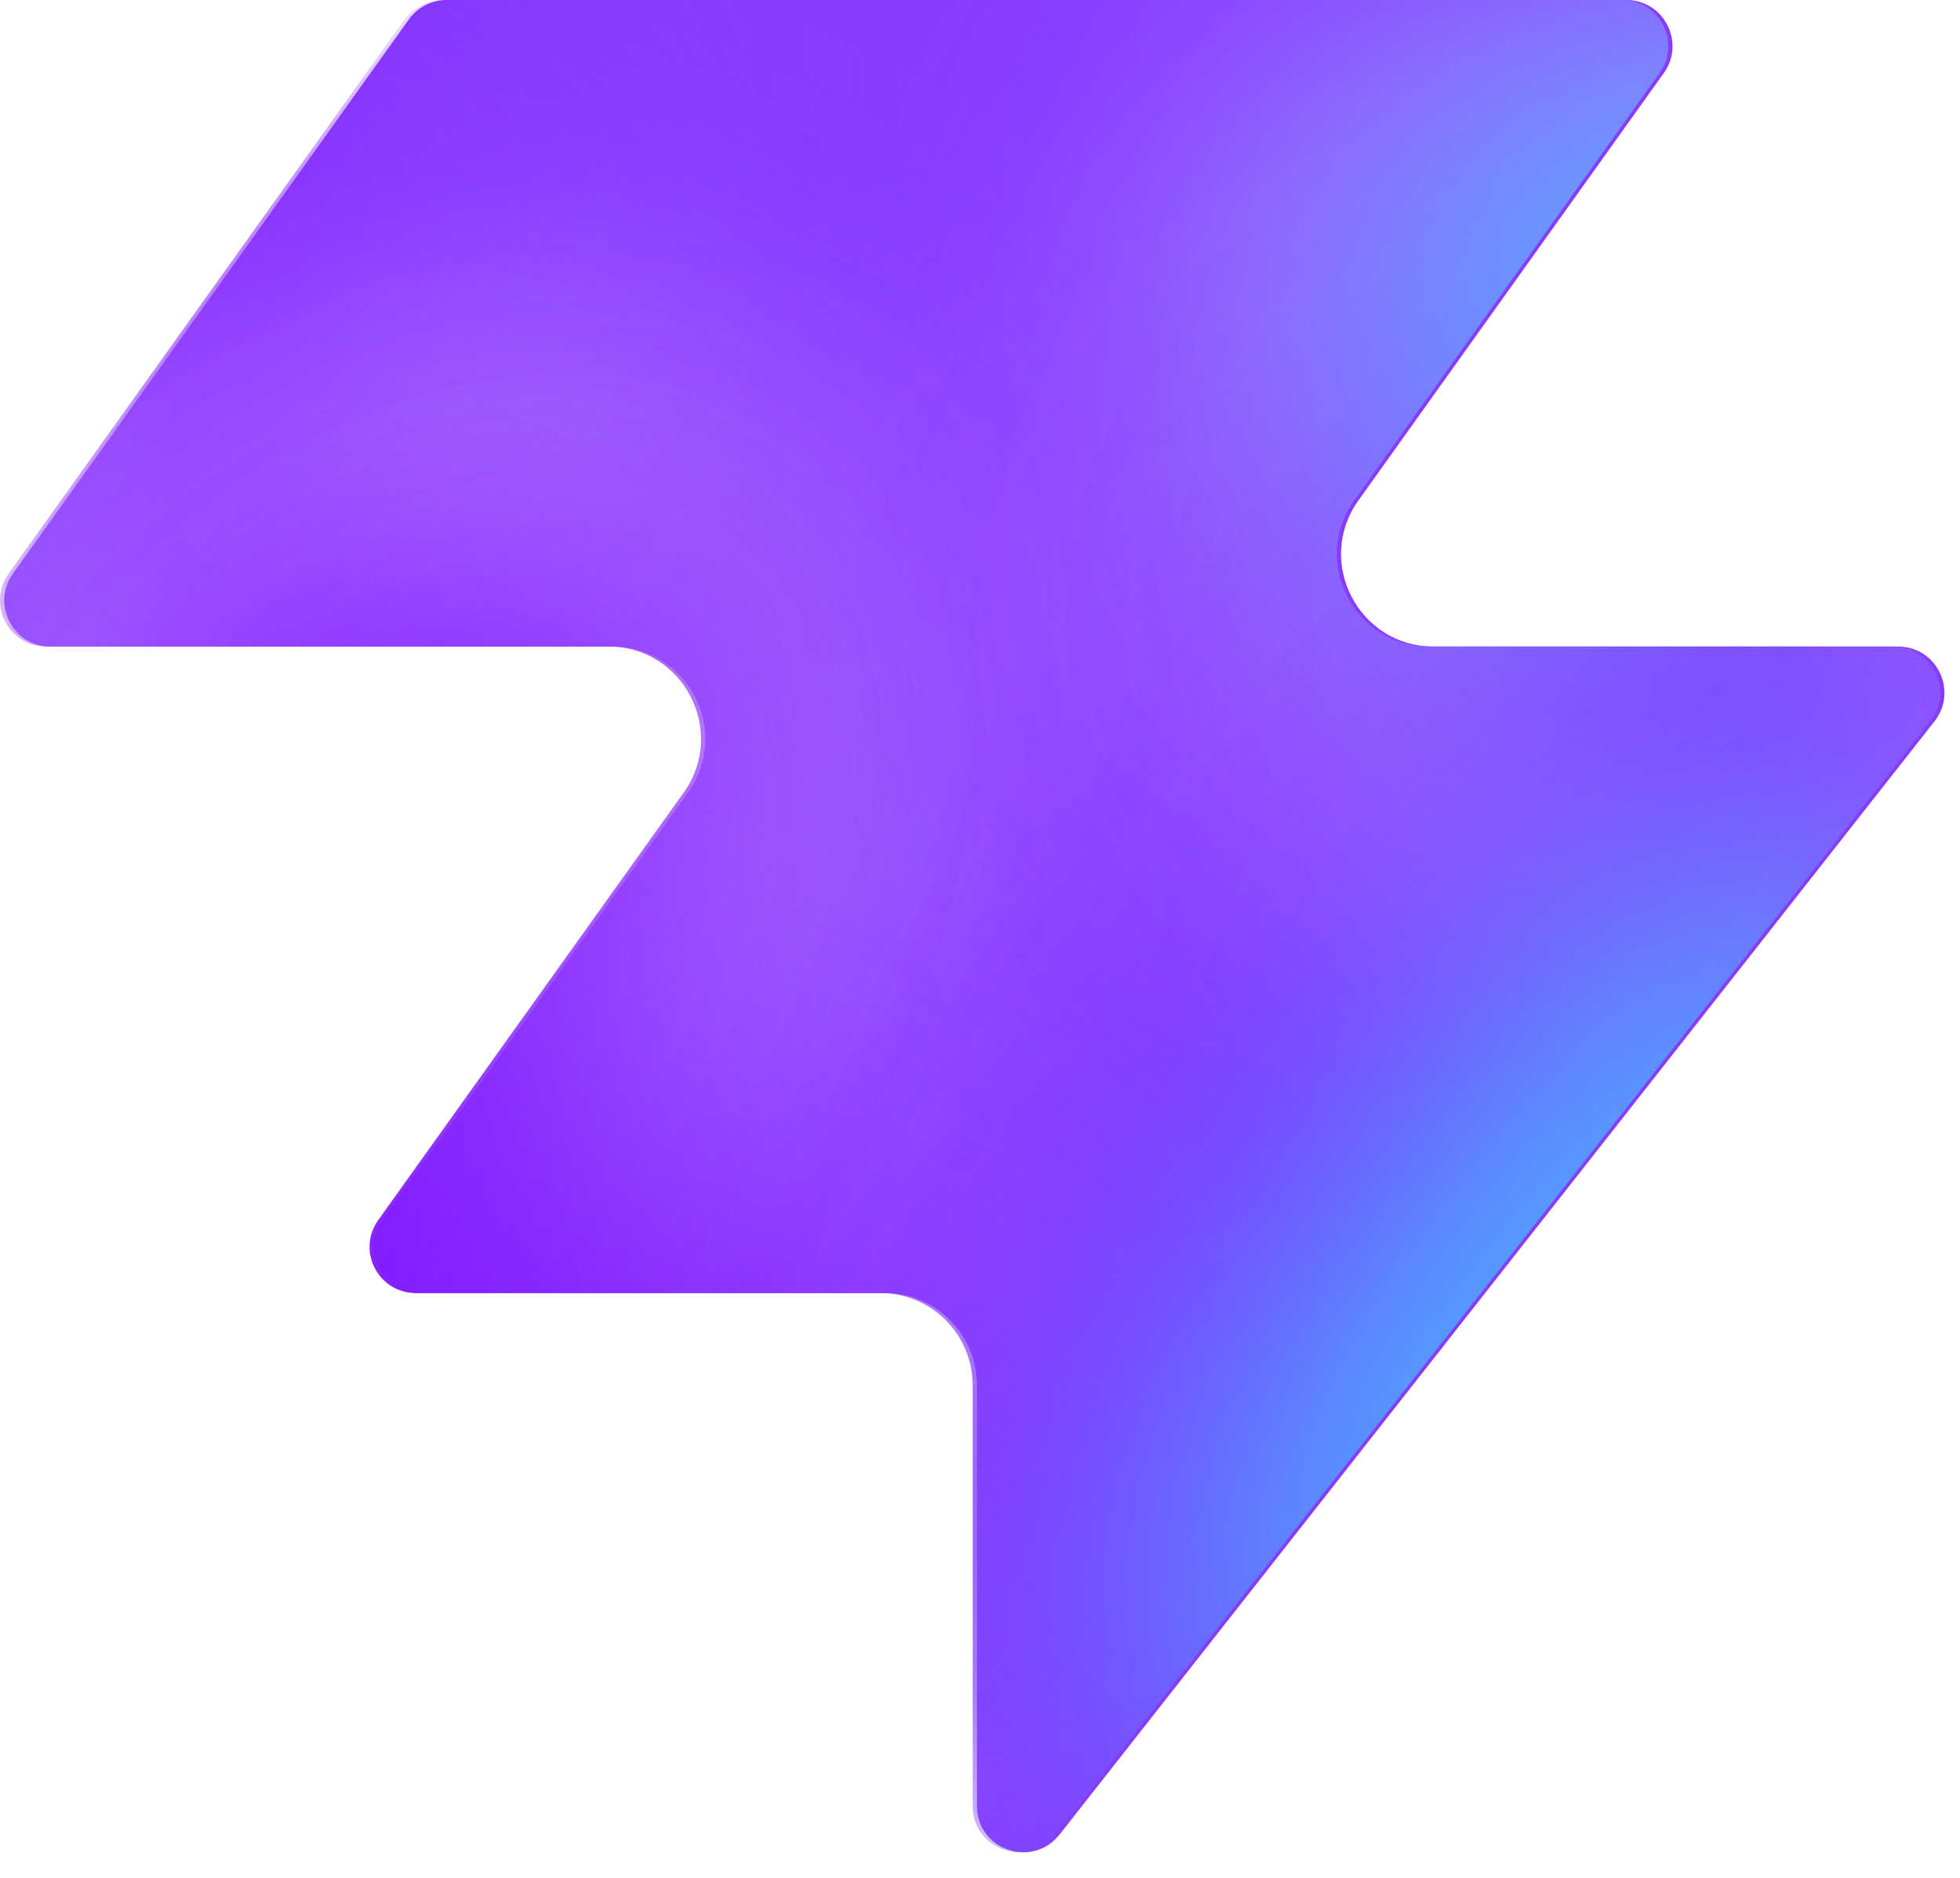
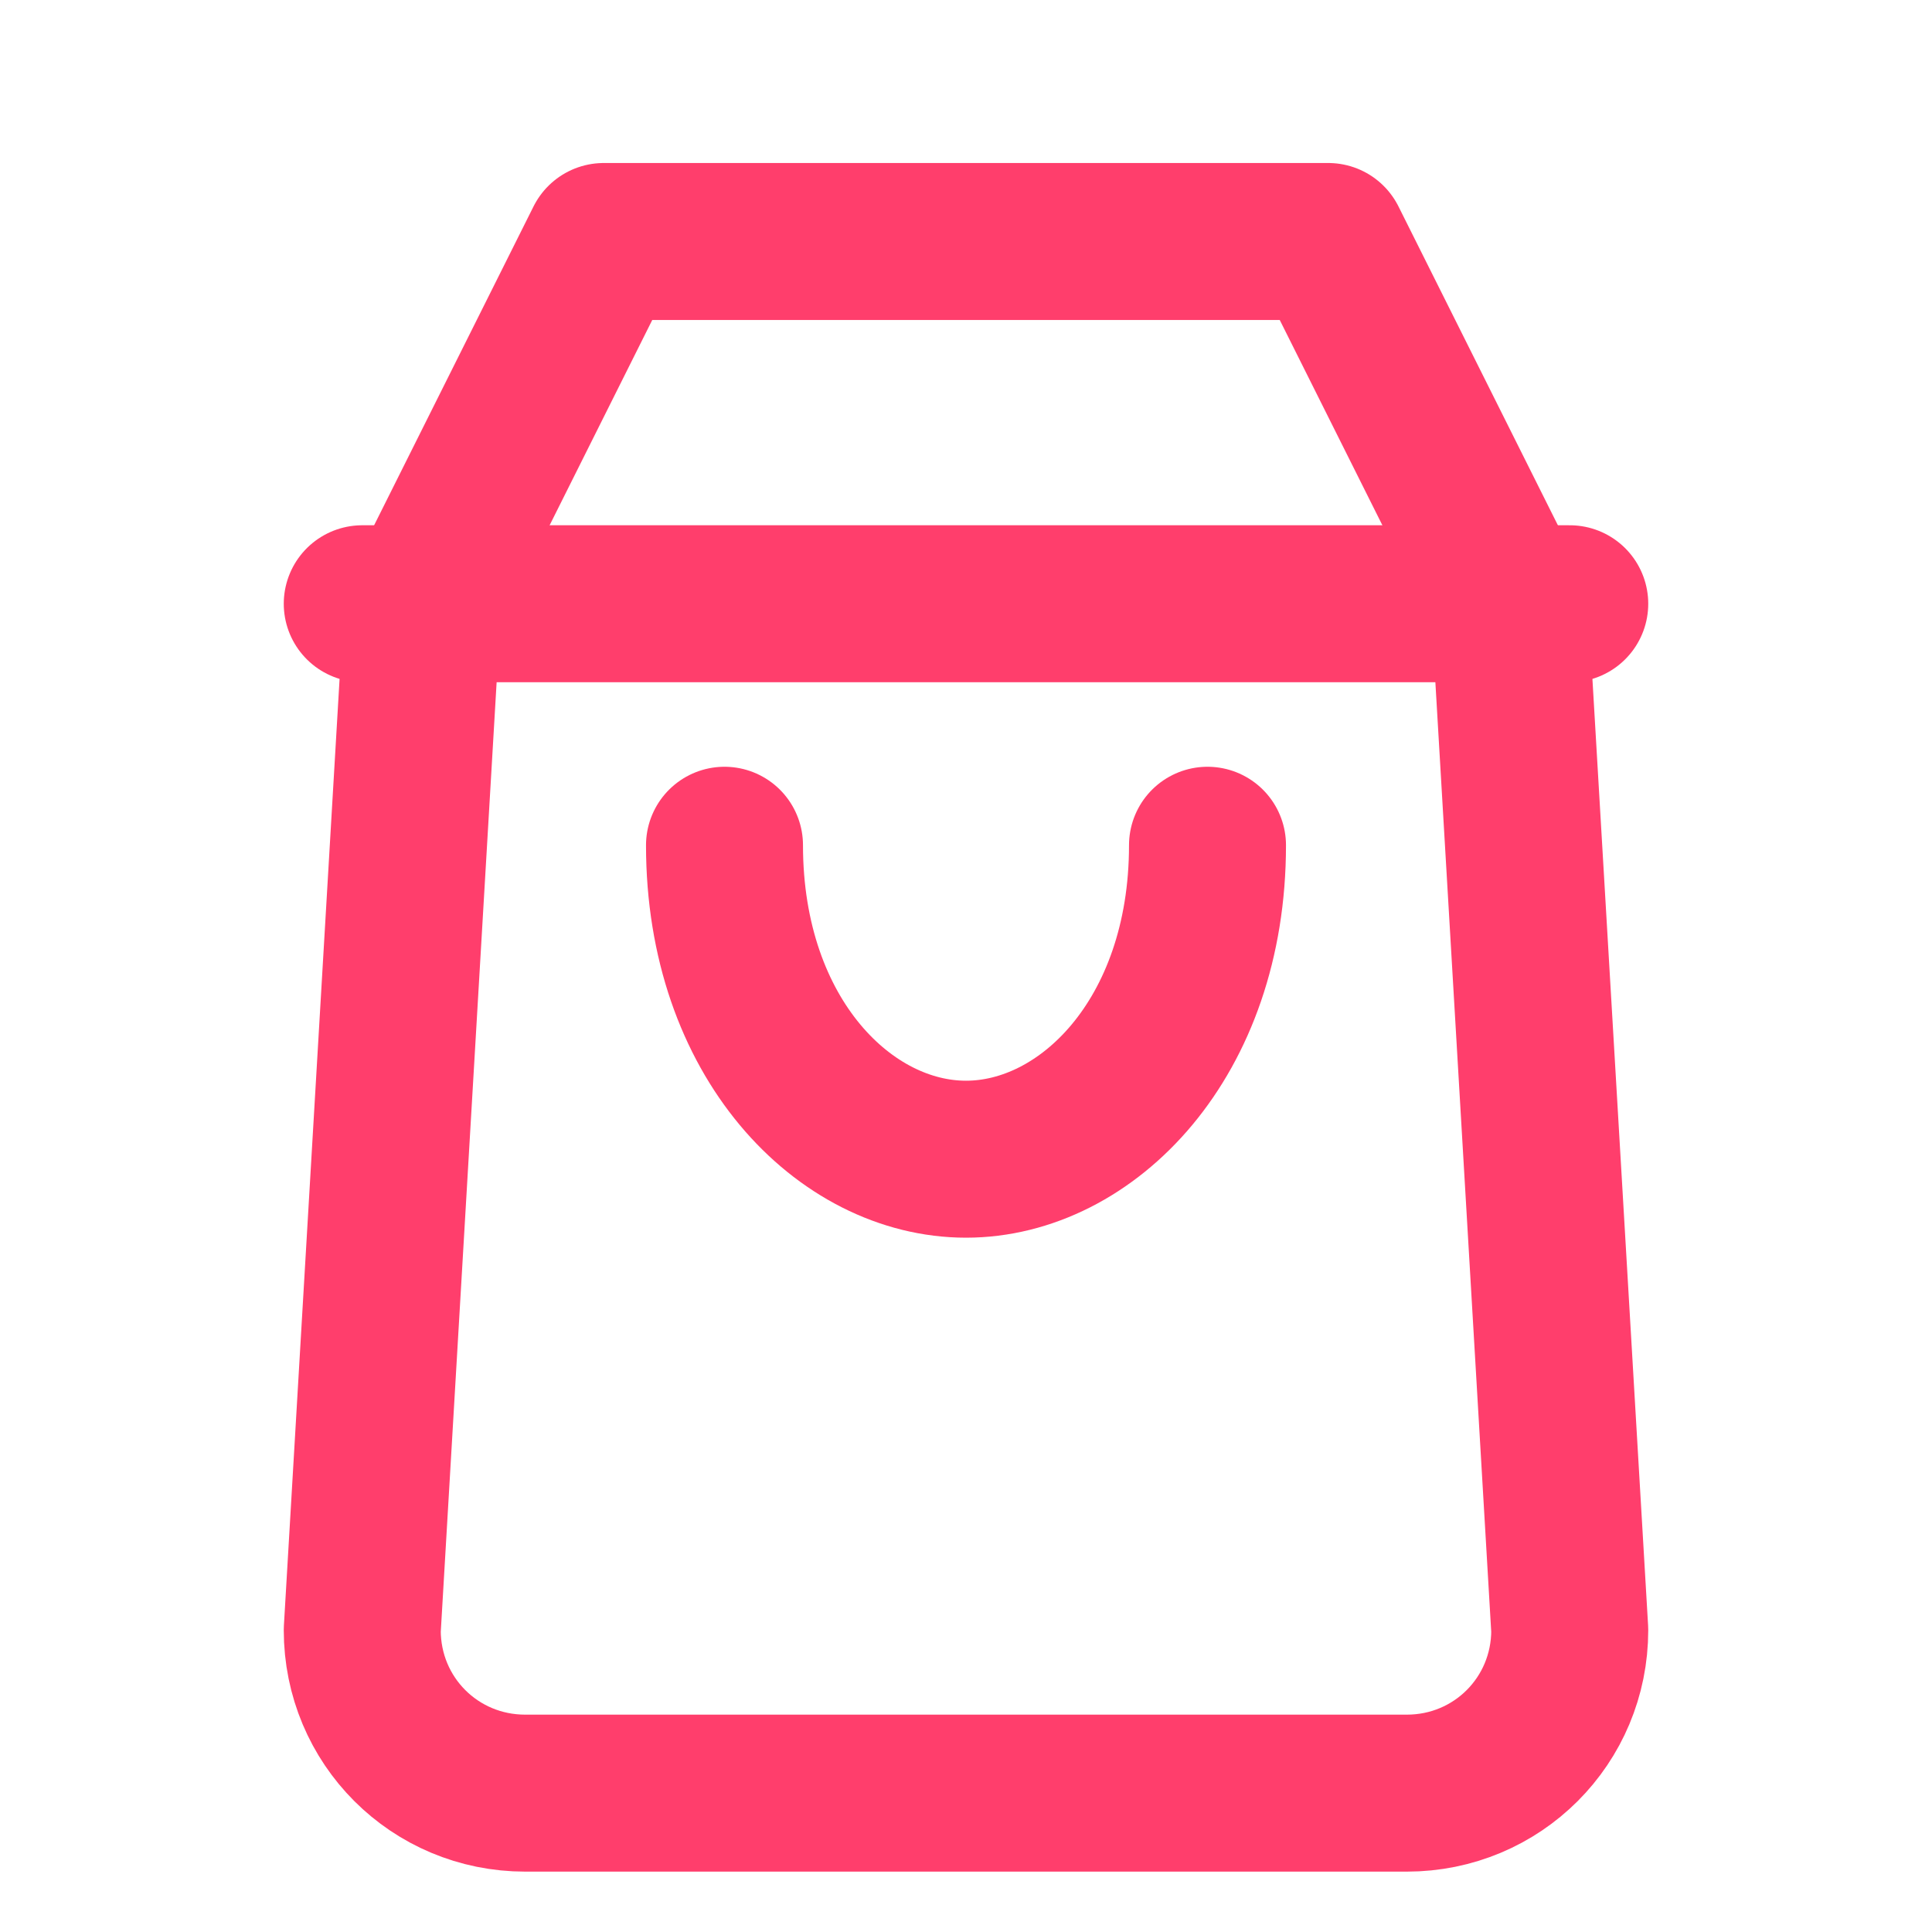
- <svg xmlns="http://www.w3.org/2000/svg" width="48" height="46" fill="none" viewBox="0 0 48 46">
-   <path fill="#863bff" d="M25.946 44.938c-.664.845-2.021.375-2.021-.698V33.937a2.26 2.26 0 0 0-2.262-2.262H10.287c-.92 0-1.456-1.04-.92-1.788l7.48-10.471c1.07-1.497 0-3.578-1.842-3.578H1.237c-.92 0-1.456-1.04-.92-1.788L10.013.474c.214-.297.556-.474.92-.474h28.894c.92 0 1.456 1.04.92 1.788l-7.48 10.471c-1.07 1.498 0 3.579 1.842 3.579h11.377c.943 0 1.473 1.088.89 1.83L25.947 44.94z" style="fill:#863bff;fill:color(display-p3 .525 .23 1);fill-opacity:1" />
-   <mask id="a" width="48" height="46" x="0" y="0" maskUnits="userSpaceOnUse" style="mask-type:alpha">
-     <path fill="#000" d="M25.842 44.938c-.664.844-2.021.375-2.021-.698V33.937a2.26 2.26 0 0 0-2.262-2.262H10.183c-.92 0-1.456-1.04-.92-1.788l7.48-10.471c1.07-1.498 0-3.579-1.842-3.579H1.133c-.92 0-1.456-1.04-.92-1.787L9.91.473c.214-.297.556-.474.92-.474h28.894c.92 0 1.456 1.04.92 1.788l-7.48 10.471c-1.07 1.498 0 3.578 1.842 3.578h11.377c.943 0 1.473 1.088.89 1.832L25.843 44.94z" style="fill:#000;fill-opacity:1" />
-   </mask>
-   <g mask="url(#a)">
-     <g filter="url(#b)">
-       <ellipse cx="5.508" cy="14.704" fill="#ede6ff" rx="5.508" ry="14.704" style="fill:#ede6ff;fill:color(display-p3 .927 .903 1);fill-opacity:1" transform="matrix(.00324 1 1 -.00324 -4.47 31.516)" />
-     </g>
-     <g filter="url(#c)">
-       <ellipse cx="10.399" cy="29.851" fill="#ede6ff" rx="10.399" ry="29.851" style="fill:#ede6ff;fill:color(display-p3 .927 .903 1);fill-opacity:1" transform="matrix(.00324 1 1 -.00324 -39.328 7.883)" />
-     </g>
-     <g filter="url(#d)">
-       <ellipse cx="5.508" cy="30.487" fill="#7e14ff" rx="5.508" ry="30.487" style="fill:#7e14ff;fill:color(display-p3 .492 .077 1);fill-opacity:1" transform="rotate(89.814 -25.913 -14.639)scale(1 -1)" />
-     </g>
-     <g filter="url(#e)">
-       <ellipse cx="5.508" cy="30.599" fill="#7e14ff" rx="5.508" ry="30.599" style="fill:#7e14ff;fill:color(display-p3 .492 .077 1);fill-opacity:1" transform="rotate(89.814 -32.644 -3.334)scale(1 -1)" />
-     </g>
-     <g filter="url(#f)">
-       <ellipse cx="5.508" cy="30.599" fill="#7e14ff" rx="5.508" ry="30.599" style="fill:#7e14ff;fill:color(display-p3 .492 .077 1);fill-opacity:1" transform="matrix(.00324 1 1 -.00324 -34.34 30.47)" />
-     </g>
-     <g filter="url(#g)">
-       <ellipse cx="14.072" cy="22.078" fill="#ede6ff" rx="14.072" ry="22.078" style="fill:#ede6ff;fill:color(display-p3 .927 .903 1);fill-opacity:1" transform="rotate(93.35 24.506 48.493)scale(-1 1)" />
-     </g>
-     <g filter="url(#h)">
-       <ellipse cx="3.47" cy="21.501" fill="#7e14ff" rx="3.47" ry="21.501" style="fill:#7e14ff;fill:color(display-p3 .492 .077 1);fill-opacity:1" transform="rotate(89.009 28.708 47.59)scale(-1 1)" />
-     </g>
-     <g filter="url(#i)">
-       <ellipse cx="3.47" cy="21.501" fill="#7e14ff" rx="3.47" ry="21.501" style="fill:#7e14ff;fill:color(display-p3 .492 .077 1);fill-opacity:1" transform="rotate(89.009 28.708 47.59)scale(-1 1)" />
-     </g>
-     <g filter="url(#j)">
-       <ellipse cx=".387" cy="8.972" fill="#7e14ff" rx="4.407" ry="29.108" style="fill:#7e14ff;fill:color(display-p3 .492 .077 1);fill-opacity:1" transform="rotate(39.51 .387 8.972)" />
-     </g>
-     <g filter="url(#k)">
-       <ellipse cx="47.523" cy="-6.092" fill="#7e14ff" rx="4.407" ry="29.108" style="fill:#7e14ff;fill:color(display-p3 .492 .077 1);fill-opacity:1" transform="rotate(37.892 47.523 -6.092)" />
-     </g>
-     <g filter="url(#l)">
-       <ellipse cx="41.412" cy="6.333" fill="#47bfff" rx="5.971" ry="9.665" style="fill:#47bfff;fill:color(display-p3 .28 .748 1);fill-opacity:1" transform="rotate(37.892 41.412 6.333)" />
-     </g>
-     <g filter="url(#m)">
-       <ellipse cx="-1.879" cy="38.332" fill="#7e14ff" rx="4.407" ry="29.108" style="fill:#7e14ff;fill:color(display-p3 .492 .077 1);fill-opacity:1" transform="rotate(37.892 -1.88 38.332)" />
-     </g>
-     <g filter="url(#n)">
-       <ellipse cx="-1.879" cy="38.332" fill="#7e14ff" rx="4.407" ry="29.108" style="fill:#7e14ff;fill:color(display-p3 .492 .077 1);fill-opacity:1" transform="rotate(37.892 -1.88 38.332)" />
-     </g>
-     <g filter="url(#o)">
-       <ellipse cx="35.651" cy="29.907" fill="#7e14ff" rx="4.407" ry="29.108" style="fill:#7e14ff;fill:color(display-p3 .492 .077 1);fill-opacity:1" transform="rotate(37.892 35.651 29.907)" />
-     </g>
-     <g filter="url(#p)">
-       <ellipse cx="38.418" cy="32.4" fill="#47bfff" rx="5.971" ry="15.297" style="fill:#47bfff;fill:color(display-p3 .28 .748 1);fill-opacity:1" transform="rotate(37.892 38.418 32.4)" />
-     </g>
-   </g>
-   <defs>
-     <filter id="b" width="60.045" height="41.654" x="-19.77" y="16.149" color-interpolation-filters="sRGB" filterUnits="userSpaceOnUse">
-       <feFlood flood-opacity="0" result="BackgroundImageFix" />
-       <feBlend in="SourceGraphic" in2="BackgroundImageFix" result="shape" />
-       <feGaussianBlur result="effect1_foregroundBlur_2002_17158" stdDeviation="7.659" />
-     </filter>
-     <filter id="c" width="90.34" height="51.437" x="-54.613" y="-7.533" color-interpolation-filters="sRGB" filterUnits="userSpaceOnUse">
-       <feFlood flood-opacity="0" result="BackgroundImageFix" />
-       <feBlend in="SourceGraphic" in2="BackgroundImageFix" result="shape" />
-       <feGaussianBlur result="effect1_foregroundBlur_2002_17158" stdDeviation="7.659" />
-     </filter>
-     <filter id="d" width="79.355" height="29.4" x="-49.64" y="2.03" color-interpolation-filters="sRGB" filterUnits="userSpaceOnUse">
-       <feFlood flood-opacity="0" result="BackgroundImageFix" />
-       <feBlend in="SourceGraphic" in2="BackgroundImageFix" result="shape" />
-       <feGaussianBlur result="effect1_foregroundBlur_2002_17158" stdDeviation="4.596" />
-     </filter>
-     <filter id="e" width="79.579" height="29.4" x="-45.045" y="20.029" color-interpolation-filters="sRGB" filterUnits="userSpaceOnUse">
-       <feFlood flood-opacity="0" result="BackgroundImageFix" />
-       <feBlend in="SourceGraphic" in2="BackgroundImageFix" result="shape" />
-       <feGaussianBlur result="effect1_foregroundBlur_2002_17158" stdDeviation="4.596" />
-     </filter>
-     <filter id="f" width="79.579" height="29.4" x="-43.513" y="21.178" color-interpolation-filters="sRGB" filterUnits="userSpaceOnUse">
-       <feFlood flood-opacity="0" result="BackgroundImageFix" />
-       <feBlend in="SourceGraphic" in2="BackgroundImageFix" result="shape" />
-       <feGaussianBlur result="effect1_foregroundBlur_2002_17158" stdDeviation="4.596" />
-     </filter>
-     <filter id="g" width="74.749" height="58.852" x="15.756" y="-17.901" color-interpolation-filters="sRGB" filterUnits="userSpaceOnUse">
-       <feFlood flood-opacity="0" result="BackgroundImageFix" />
-       <feBlend in="SourceGraphic" in2="BackgroundImageFix" result="shape" />
-       <feGaussianBlur result="effect1_foregroundBlur_2002_17158" stdDeviation="7.659" />
-     </filter>
-     <filter id="h" width="61.377" height="25.362" x="23.548" y="2.284" color-interpolation-filters="sRGB" filterUnits="userSpaceOnUse">
-       <feFlood flood-opacity="0" result="BackgroundImageFix" />
-       <feBlend in="SourceGraphic" in2="BackgroundImageFix" result="shape" />
-       <feGaussianBlur result="effect1_foregroundBlur_2002_17158" stdDeviation="4.596" />
-     </filter>
-     <filter id="i" width="61.377" height="25.362" x="23.548" y="2.284" color-interpolation-filters="sRGB" filterUnits="userSpaceOnUse">
-       <feFlood flood-opacity="0" result="BackgroundImageFix" />
-       <feBlend in="SourceGraphic" in2="BackgroundImageFix" result="shape" />
-       <feGaussianBlur result="effect1_foregroundBlur_2002_17158" stdDeviation="4.596" />
-     </filter>
-     <filter id="j" width="56.045" height="63.649" x="-27.636" y="-22.853" color-interpolation-filters="sRGB" filterUnits="userSpaceOnUse">
-       <feFlood flood-opacity="0" result="BackgroundImageFix" />
-       <feBlend in="SourceGraphic" in2="BackgroundImageFix" result="shape" />
-       <feGaussianBlur result="effect1_foregroundBlur_2002_17158" stdDeviation="4.596" />
-     </filter>
-     <filter id="k" width="54.814" height="64.646" x="20.116" y="-38.415" color-interpolation-filters="sRGB" filterUnits="userSpaceOnUse">
-       <feFlood flood-opacity="0" result="BackgroundImageFix" />
-       <feBlend in="SourceGraphic" in2="BackgroundImageFix" result="shape" />
-       <feGaussianBlur result="effect1_foregroundBlur_2002_17158" stdDeviation="4.596" />
-     </filter>
-     <filter id="l" width="33.541" height="35.313" x="24.641" y="-11.323" color-interpolation-filters="sRGB" filterUnits="userSpaceOnUse">
-       <feFlood flood-opacity="0" result="BackgroundImageFix" />
-       <feBlend in="SourceGraphic" in2="BackgroundImageFix" result="shape" />
-       <feGaussianBlur result="effect1_foregroundBlur_2002_17158" stdDeviation="4.596" />
-     </filter>
-     <filter id="m" width="54.814" height="64.646" x="-29.286" y="6.009" color-interpolation-filters="sRGB" filterUnits="userSpaceOnUse">
-       <feFlood flood-opacity="0" result="BackgroundImageFix" />
-       <feBlend in="SourceGraphic" in2="BackgroundImageFix" result="shape" />
-       <feGaussianBlur result="effect1_foregroundBlur_2002_17158" stdDeviation="4.596" />
-     </filter>
-     <filter id="n" width="54.814" height="64.646" x="-29.286" y="6.009" color-interpolation-filters="sRGB" filterUnits="userSpaceOnUse">
-       <feFlood flood-opacity="0" result="BackgroundImageFix" />
-       <feBlend in="SourceGraphic" in2="BackgroundImageFix" result="shape" />
-       <feGaussianBlur result="effect1_foregroundBlur_2002_17158" stdDeviation="4.596" />
-     </filter>
-     <filter id="o" width="54.814" height="64.646" x="8.244" y="-2.416" color-interpolation-filters="sRGB" filterUnits="userSpaceOnUse">
-       <feFlood flood-opacity="0" result="BackgroundImageFix" />
-       <feBlend in="SourceGraphic" in2="BackgroundImageFix" result="shape" />
-       <feGaussianBlur result="effect1_foregroundBlur_2002_17158" stdDeviation="4.596" />
-     </filter>
-     <filter id="p" width="39.409" height="43.623" x="18.713" y="10.588" color-interpolation-filters="sRGB" filterUnits="userSpaceOnUse">
-       <feFlood flood-opacity="0" result="BackgroundImageFix" />
-       <feBlend in="SourceGraphic" in2="BackgroundImageFix" result="shape" />
-       <feGaussianBlur result="effect1_foregroundBlur_2002_17158" stdDeviation="4.596" />
-     </filter>
-   </defs>
+ <svg xmlns="http://www.w3.org/2000/svg" viewBox="0 0 32 32" width="32" height="32">
+   <path d="M7 10 L10 4 L22 4 L25 10 L26 27 C26 28.5 24.8 29.7 23.3 29.7 L8.7 29.7 C7.2 29.7 6 28.5 6 27 Z" fill="none" stroke="#FF3E6C" stroke-width="2.6" stroke-linecap="round" stroke-linejoin="round" />
+   <line x1="6" y1="10" x2="26" y2="10" stroke="#FF3E6C" stroke-width="2.6" stroke-linecap="round" />
+   <path d="M12 14 C12 17.2 14 19.2 16 19.2 C18 19.2 20 17.2 20 14" fill="none" stroke="#FF3E6C" stroke-width="2.6" stroke-linecap="round" />
</svg>
